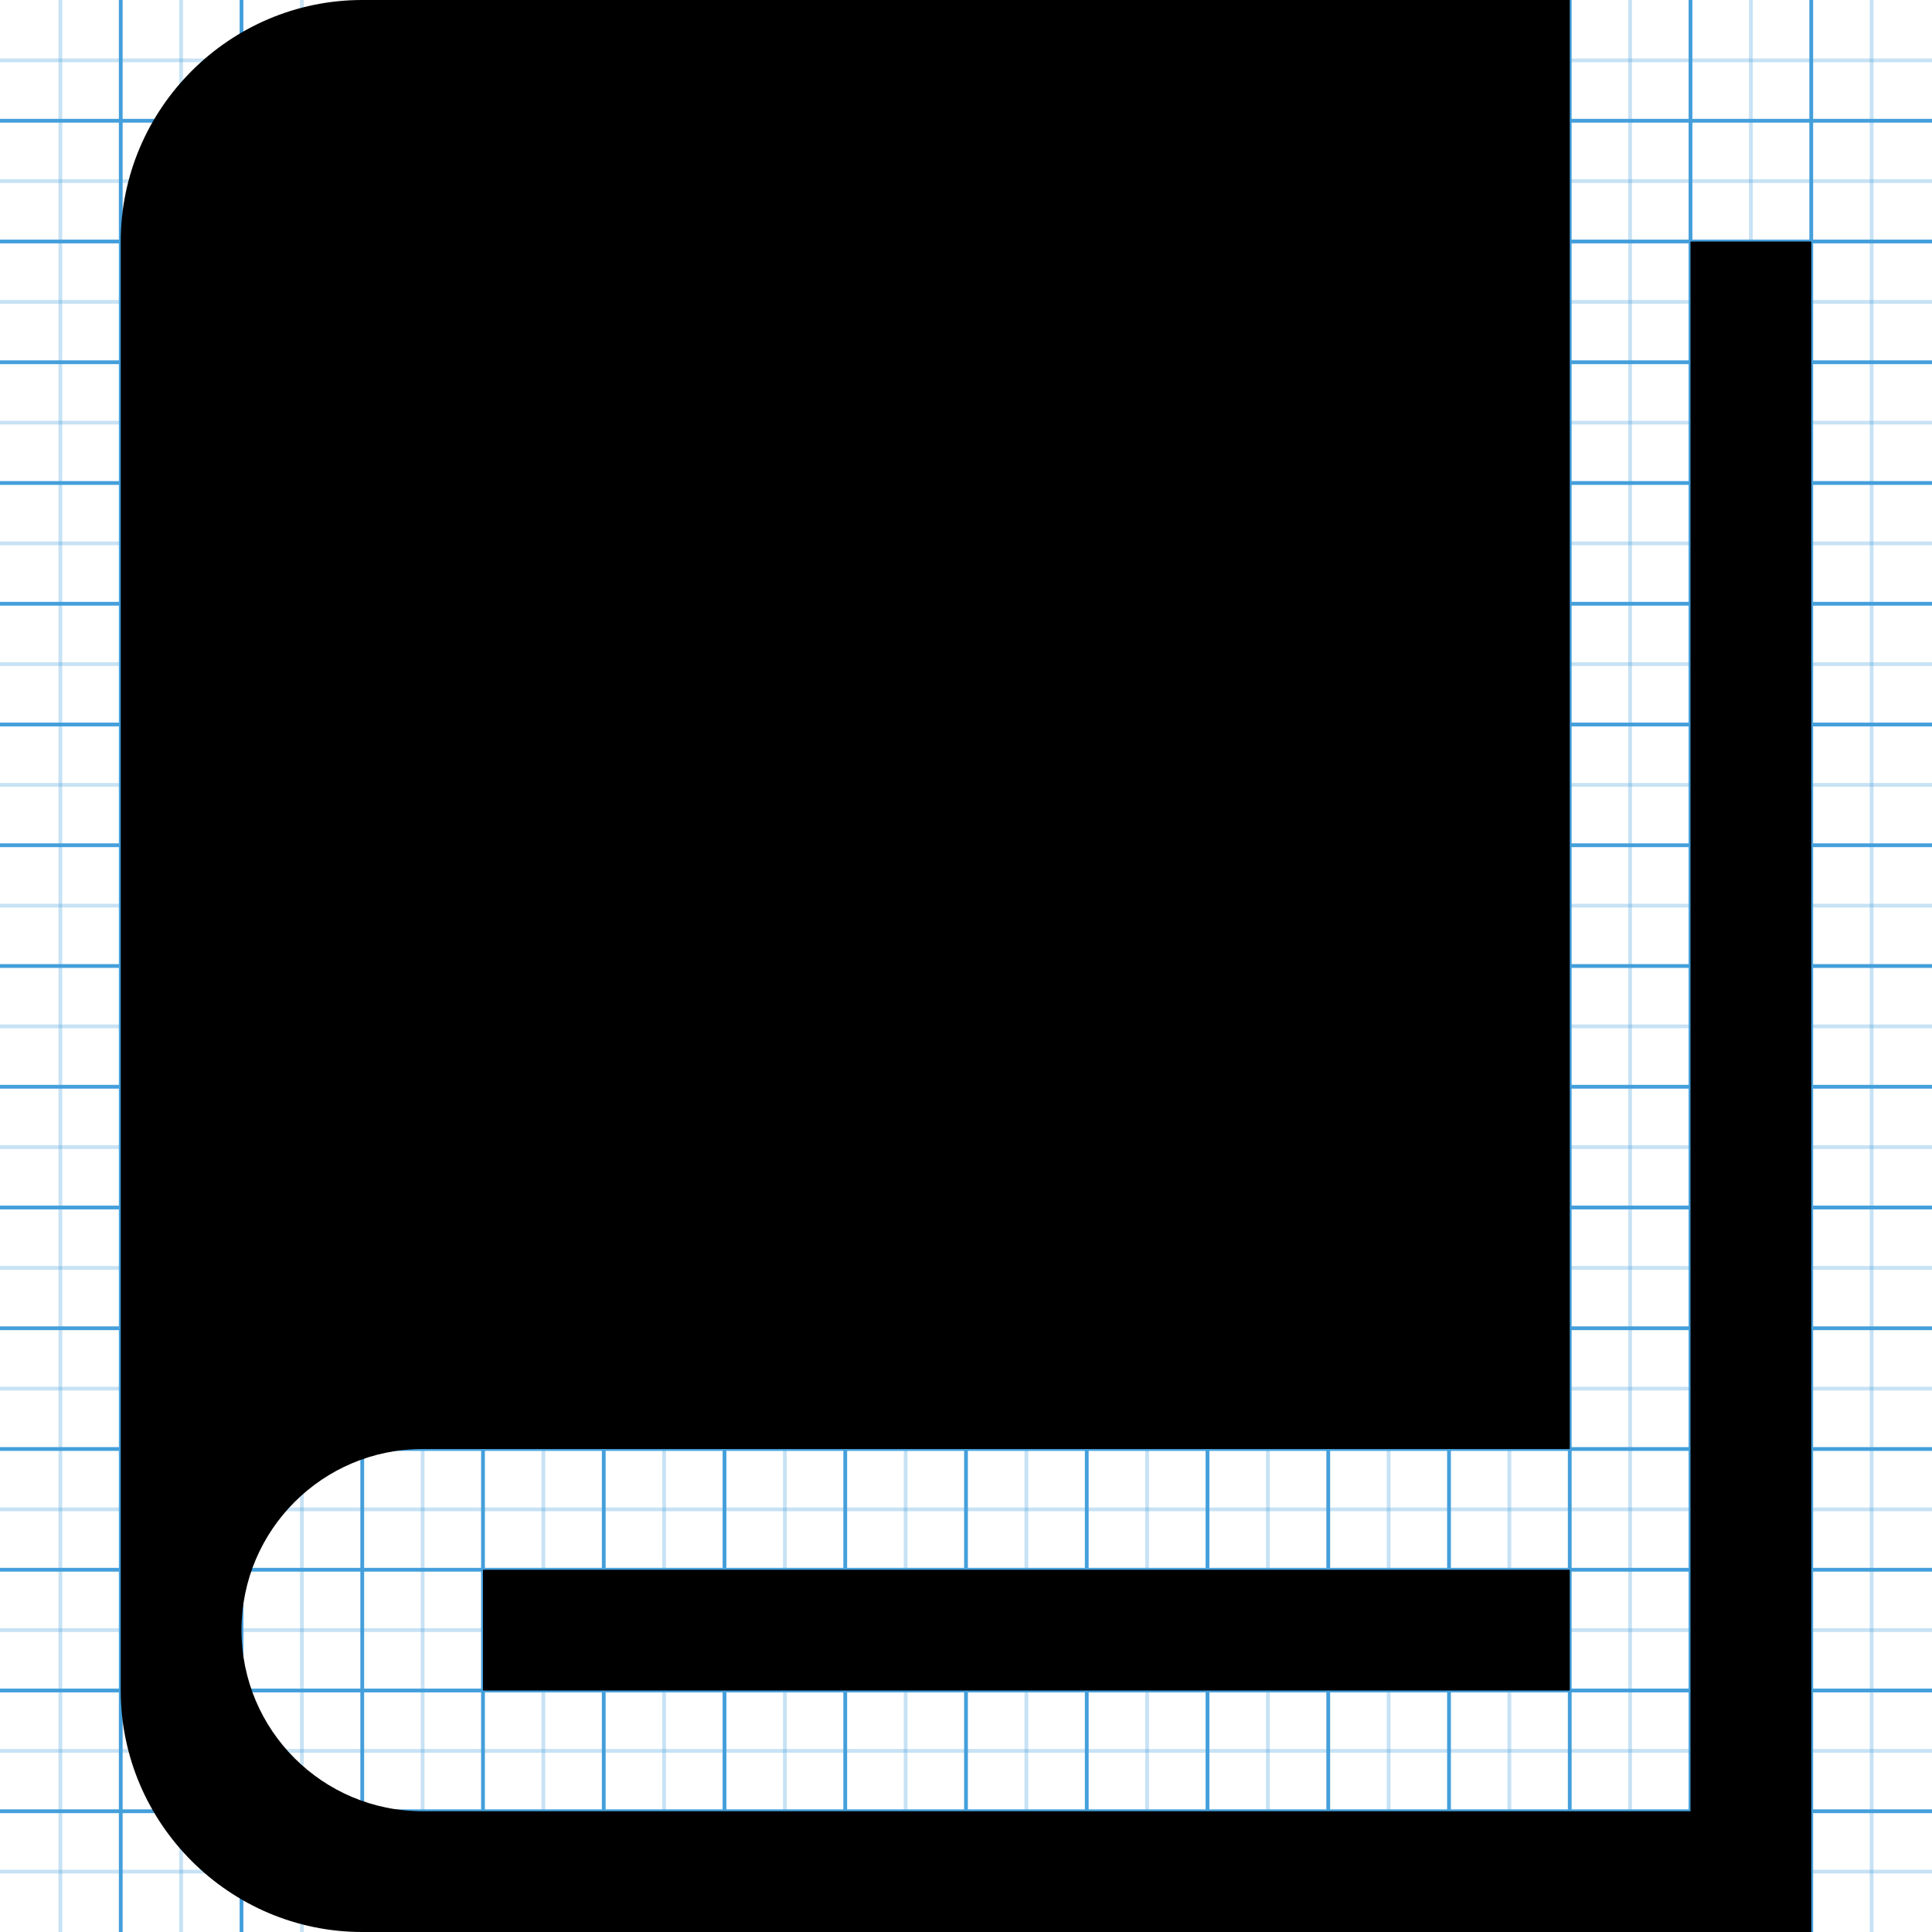
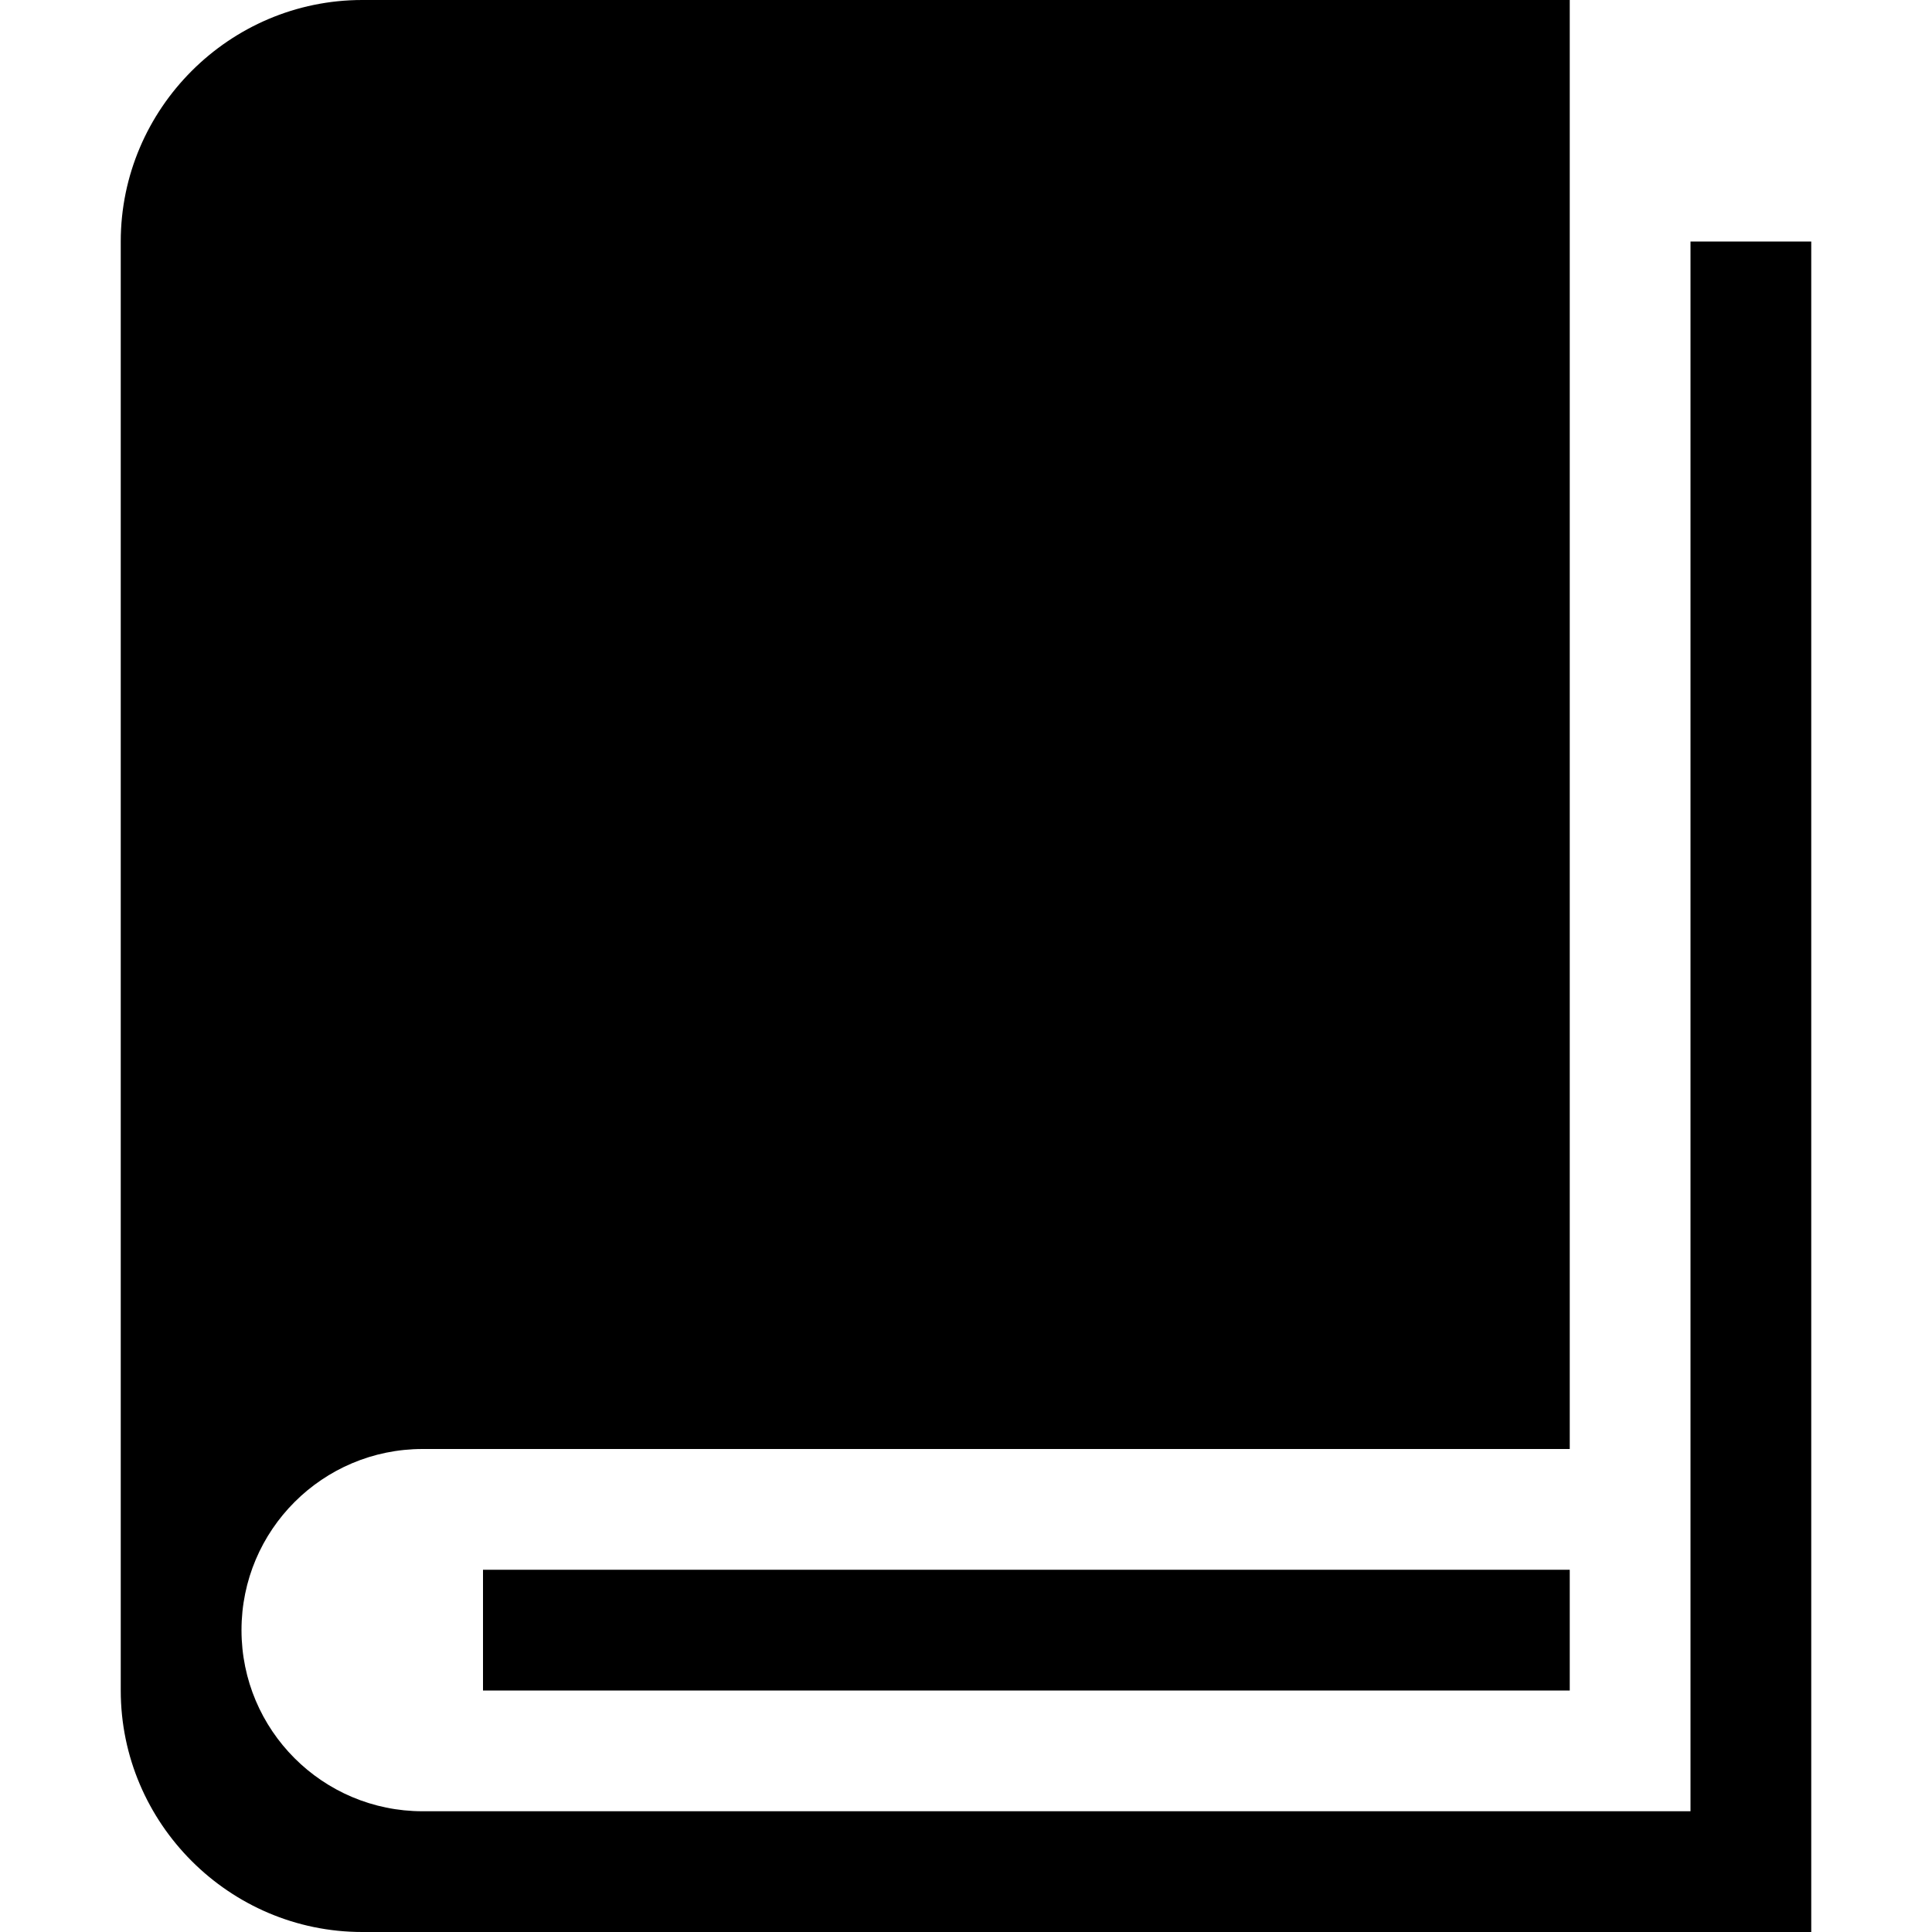
<svg xmlns="http://www.w3.org/2000/svg" version="1.1" width="512" height="512" viewBox="0 0 512 512">
-   <g id="icomoon-ignore">
-     <line stroke-width="1" x1="16" y1="0" x2="16" y2="512" stroke="#449FDB" opacity="0.3" />
-     <line stroke-width="1" x1="32" y1="0" x2="32" y2="512" stroke="#449FDB" opacity="1" />
-     <line stroke-width="1" x1="48" y1="0" x2="48" y2="512" stroke="#449FDB" opacity="0.3" />
-     <line stroke-width="1" x1="64" y1="0" x2="64" y2="512" stroke="#449FDB" opacity="1" />
-     <line stroke-width="1" x1="80" y1="0" x2="80" y2="512" stroke="#449FDB" opacity="0.3" />
-     <line stroke-width="1" x1="96" y1="0" x2="96" y2="512" stroke="#449FDB" opacity="1" />
-     <line stroke-width="1" x1="112" y1="0" x2="112" y2="512" stroke="#449FDB" opacity="0.3" />
-     <line stroke-width="1" x1="128" y1="0" x2="128" y2="512" stroke="#449FDB" opacity="1" />
-     <line stroke-width="1" x1="144" y1="0" x2="144" y2="512" stroke="#449FDB" opacity="0.3" />
-     <line stroke-width="1" x1="160" y1="0" x2="160" y2="512" stroke="#449FDB" opacity="1" />
-     <line stroke-width="1" x1="176" y1="0" x2="176" y2="512" stroke="#449FDB" opacity="0.3" />
-     <line stroke-width="1" x1="192" y1="0" x2="192" y2="512" stroke="#449FDB" opacity="1" />
-     <line stroke-width="1" x1="208" y1="0" x2="208" y2="512" stroke="#449FDB" opacity="0.3" />
-     <line stroke-width="1" x1="224" y1="0" x2="224" y2="512" stroke="#449FDB" opacity="1" />
-     <line stroke-width="1" x1="240" y1="0" x2="240" y2="512" stroke="#449FDB" opacity="0.3" />
-     <line stroke-width="1" x1="256" y1="0" x2="256" y2="512" stroke="#449FDB" opacity="1" />
-     <line stroke-width="1" x1="272" y1="0" x2="272" y2="512" stroke="#449FDB" opacity="0.3" />
-     <line stroke-width="1" x1="288" y1="0" x2="288" y2="512" stroke="#449FDB" opacity="1" />
-     <line stroke-width="1" x1="304" y1="0" x2="304" y2="512" stroke="#449FDB" opacity="0.3" />
-     <line stroke-width="1" x1="320" y1="0" x2="320" y2="512" stroke="#449FDB" opacity="1" />
-     <line stroke-width="1" x1="336" y1="0" x2="336" y2="512" stroke="#449FDB" opacity="0.3" />
-     <line stroke-width="1" x1="352" y1="0" x2="352" y2="512" stroke="#449FDB" opacity="1" />
-     <line stroke-width="1" x1="368" y1="0" x2="368" y2="512" stroke="#449FDB" opacity="0.3" />
-     <line stroke-width="1" x1="384" y1="0" x2="384" y2="512" stroke="#449FDB" opacity="1" />
-     <line stroke-width="1" x1="400" y1="0" x2="400" y2="512" stroke="#449FDB" opacity="0.3" />
-     <line stroke-width="1" x1="416" y1="0" x2="416" y2="512" stroke="#449FDB" opacity="1" />
-     <line stroke-width="1" x1="432" y1="0" x2="432" y2="512" stroke="#449FDB" opacity="0.3" />
-     <line stroke-width="1" x1="448" y1="0" x2="448" y2="512" stroke="#449FDB" opacity="1" />
-     <line stroke-width="1" x1="464" y1="0" x2="464" y2="512" stroke="#449FDB" opacity="0.3" />
-     <line stroke-width="1" x1="480" y1="0" x2="480" y2="512" stroke="#449FDB" opacity="1" />
-     <line stroke-width="1" x1="496" y1="0" x2="496" y2="512" stroke="#449FDB" opacity="0.3" />
-     <line stroke-width="1" x1="0" y1="16" x2="512" y2="16" stroke="#449FDB" opacity="0.3" />
-     <line stroke-width="1" x1="0" y1="32" x2="512" y2="32" stroke="#449FDB" opacity="1" />
-     <line stroke-width="1" x1="0" y1="48" x2="512" y2="48" stroke="#449FDB" opacity="0.3" />
-     <line stroke-width="1" x1="0" y1="64" x2="512" y2="64" stroke="#449FDB" opacity="1" />
-     <line stroke-width="1" x1="0" y1="80" x2="512" y2="80" stroke="#449FDB" opacity="0.3" />
-     <line stroke-width="1" x1="0" y1="96" x2="512" y2="96" stroke="#449FDB" opacity="1" />
-     <line stroke-width="1" x1="0" y1="112" x2="512" y2="112" stroke="#449FDB" opacity="0.3" />
-     <line stroke-width="1" x1="0" y1="128" x2="512" y2="128" stroke="#449FDB" opacity="1" />
-     <line stroke-width="1" x1="0" y1="144" x2="512" y2="144" stroke="#449FDB" opacity="0.3" />
-     <line stroke-width="1" x1="0" y1="160" x2="512" y2="160" stroke="#449FDB" opacity="1" />
-     <line stroke-width="1" x1="0" y1="176" x2="512" y2="176" stroke="#449FDB" opacity="0.3" />
-     <line stroke-width="1" x1="0" y1="192" x2="512" y2="192" stroke="#449FDB" opacity="1" />
-     <line stroke-width="1" x1="0" y1="208" x2="512" y2="208" stroke="#449FDB" opacity="0.3" />
-     <line stroke-width="1" x1="0" y1="224" x2="512" y2="224" stroke="#449FDB" opacity="1" />
-     <line stroke-width="1" x1="0" y1="240" x2="512" y2="240" stroke="#449FDB" opacity="0.3" />
-     <line stroke-width="1" x1="0" y1="256" x2="512" y2="256" stroke="#449FDB" opacity="1" />
-     <line stroke-width="1" x1="0" y1="272" x2="512" y2="272" stroke="#449FDB" opacity="0.3" />
-     <line stroke-width="1" x1="0" y1="288" x2="512" y2="288" stroke="#449FDB" opacity="1" />
-     <line stroke-width="1" x1="0" y1="304" x2="512" y2="304" stroke="#449FDB" opacity="0.3" />
-     <line stroke-width="1" x1="0" y1="320" x2="512" y2="320" stroke="#449FDB" opacity="1" />
-     <line stroke-width="1" x1="0" y1="336" x2="512" y2="336" stroke="#449FDB" opacity="0.3" />
-     <line stroke-width="1" x1="0" y1="352" x2="512" y2="352" stroke="#449FDB" opacity="1" />
-     <line stroke-width="1" x1="0" y1="368" x2="512" y2="368" stroke="#449FDB" opacity="0.3" />
-     <line stroke-width="1" x1="0" y1="384" x2="512" y2="384" stroke="#449FDB" opacity="1" />
-     <line stroke-width="1" x1="0" y1="400" x2="512" y2="400" stroke="#449FDB" opacity="0.3" />
-     <line stroke-width="1" x1="0" y1="416" x2="512" y2="416" stroke="#449FDB" opacity="1" />
-     <line stroke-width="1" x1="0" y1="432" x2="512" y2="432" stroke="#449FDB" opacity="0.3" />
-     <line stroke-width="1" x1="0" y1="448" x2="512" y2="448" stroke="#449FDB" opacity="1" />
-     <line stroke-width="1" x1="0" y1="464" x2="512" y2="464" stroke="#449FDB" opacity="0.3" />
-     <line stroke-width="1" x1="0" y1="480" x2="512" y2="480" stroke="#449FDB" opacity="1" />
-     <line stroke-width="1" x1="0" y1="496" x2="512" y2="496" stroke="#449FDB" opacity="0.3" />
-   </g>
  <path d="M448 64v416h-336c-26.511 0-48-21.49-48-48s21.489-48 48-48h304v-384h-320c-35.199 0-64 28.8-64 64v384c0 35.2 28.801 64 64 64h384v-448h-32zM128 416h288v32h-288z" />
</svg>
